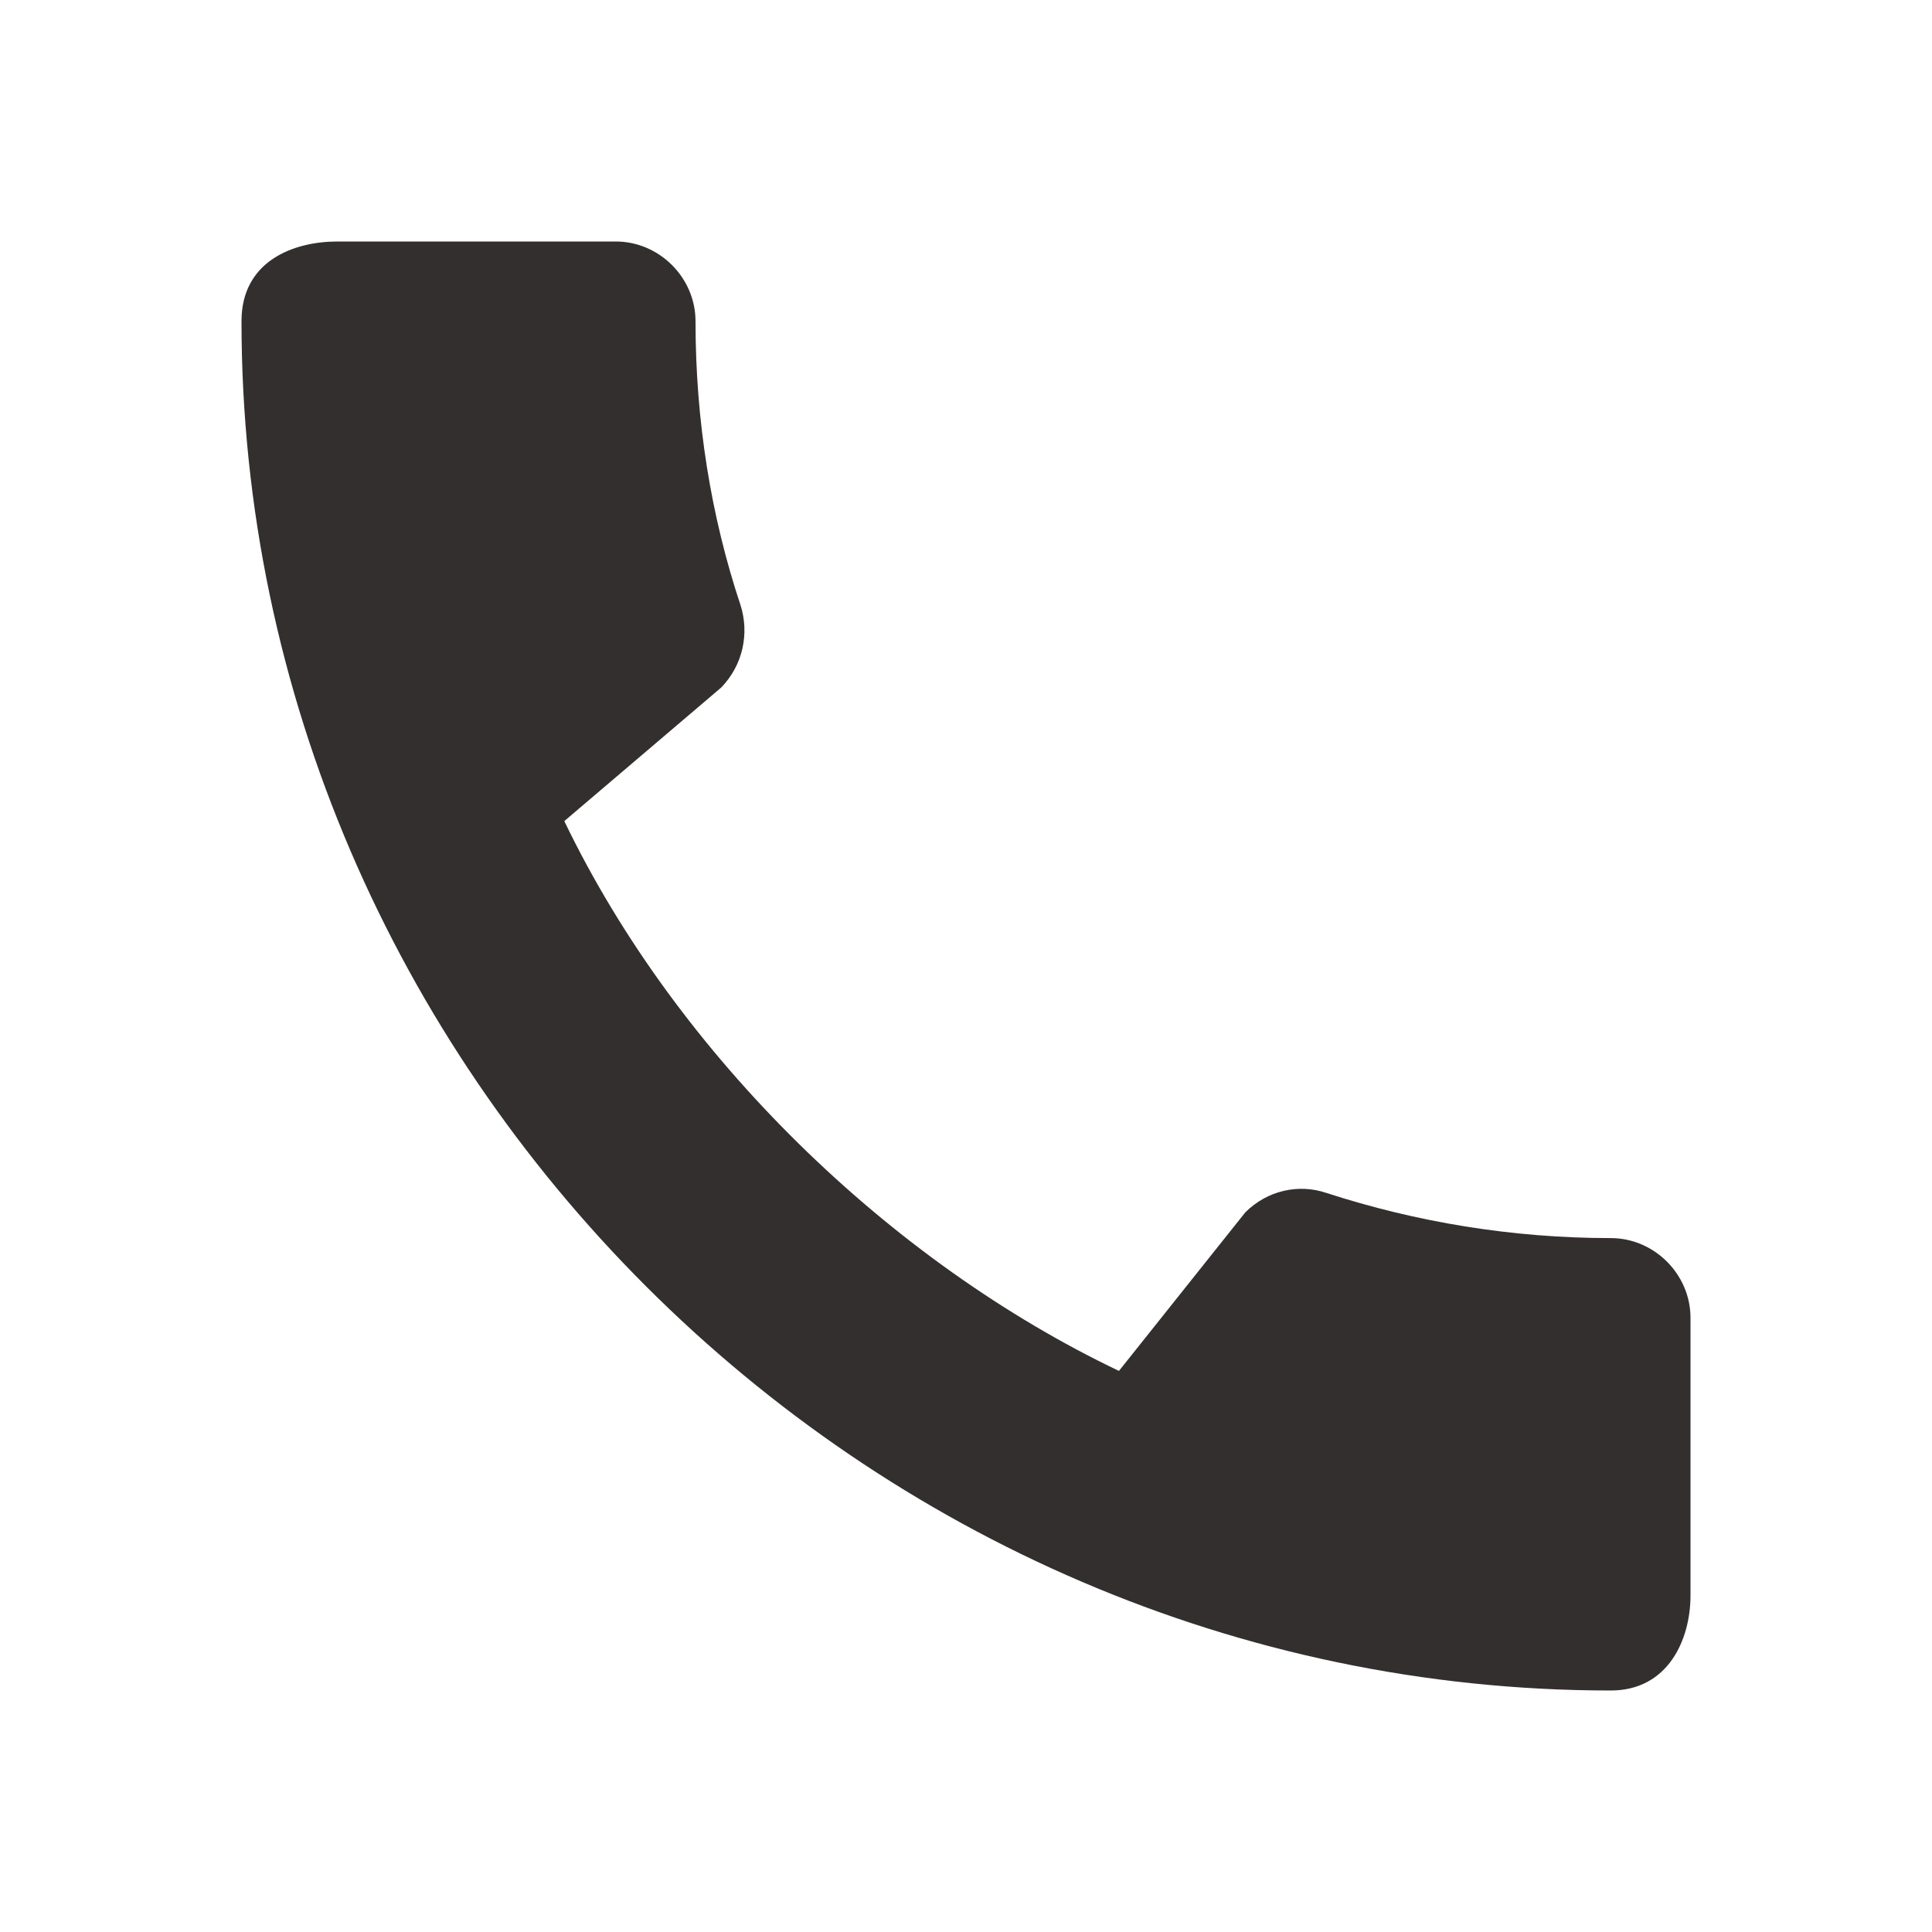
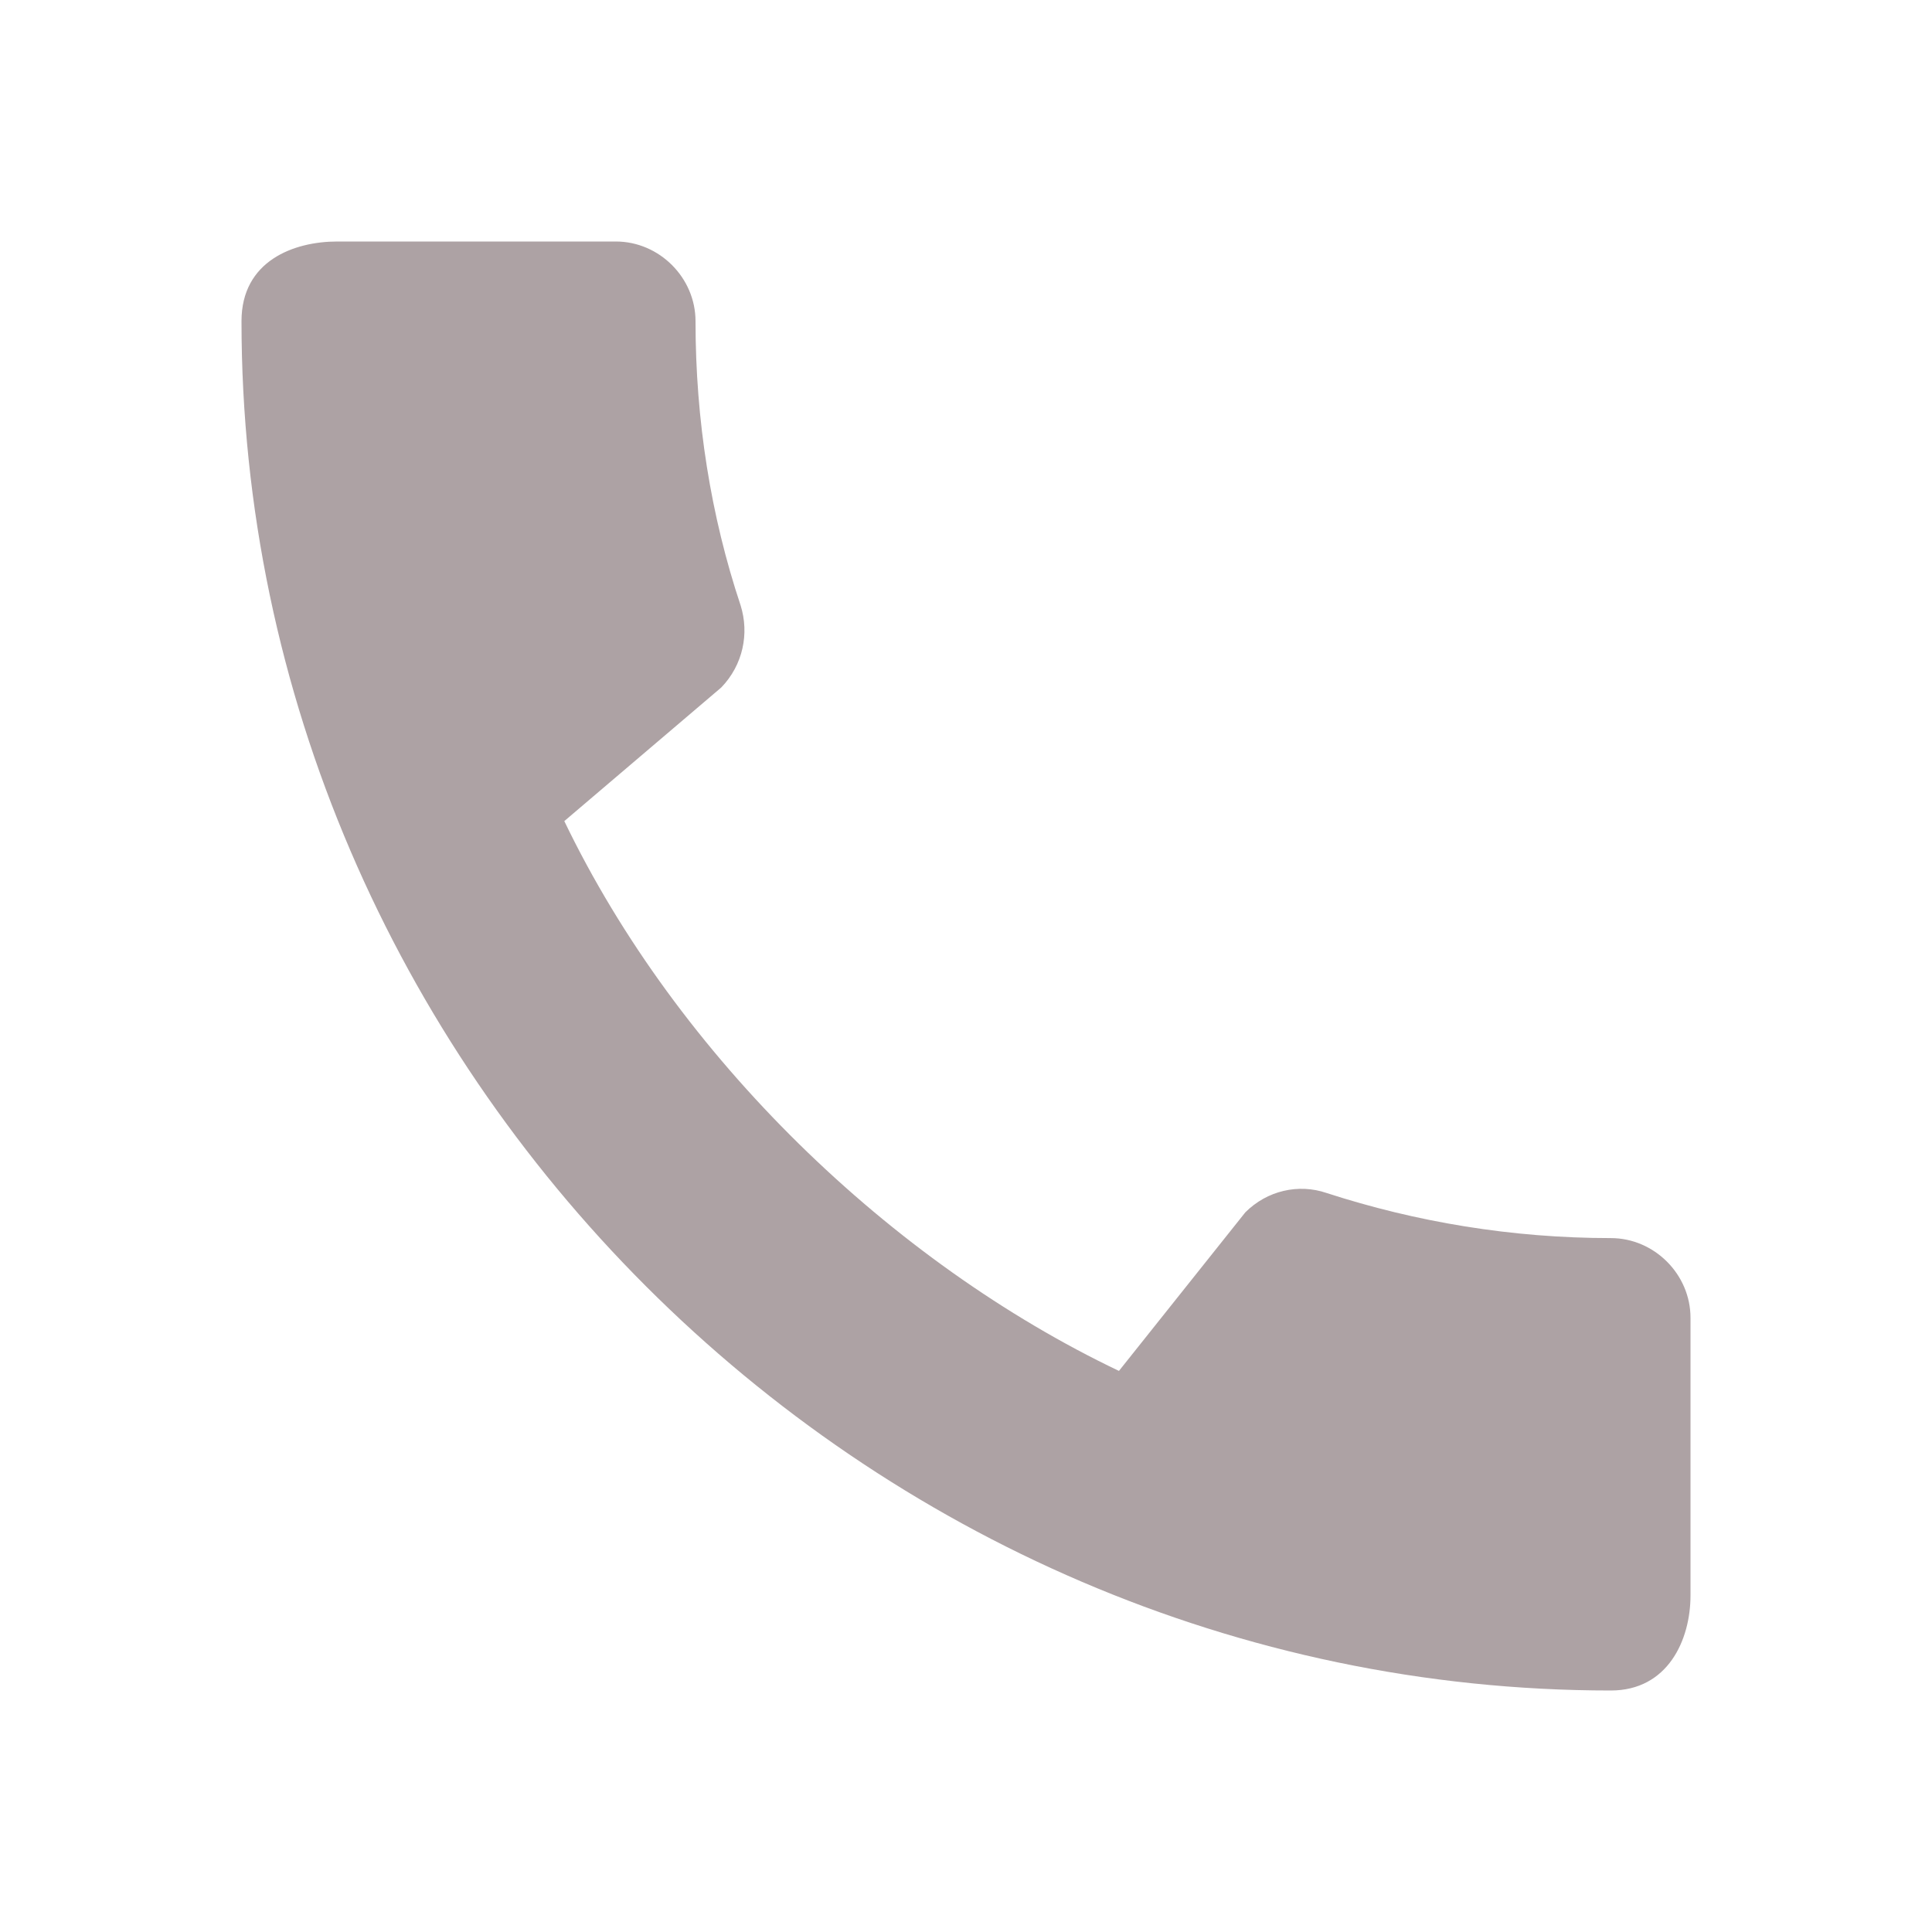
- <svg xmlns="http://www.w3.org/2000/svg" viewBox="0 0 24 24" fill="#342f2f" width="48px" height="48px">
+ <svg xmlns="http://www.w3.org/2000/svg" viewBox="0 0 24 24" fill="#ada2a4" width="48px" height="48px">
  <path d="M0 0h24v24H0z" fill="none" />
  <path d="M20.01 15.38c-1.23 0-2.42-.2-3.53-.56-.35-.12-.74-.03-1.01.24l-1.57 1.97c-2.83-1.35-5.48-3.9-6.89-6.83l1.95-1.66c.27-.28.35-.67.24-1.02-.37-1.11-.56-2.3-.56-3.53 0-.54-.45-.99-.99-.99H4.19C3.65 3 3 3.24 3 3.99 3 13.28 10.73 21 20.01 21c.71 0 .99-.63.99-1.18v-3.45c0-.54-.45-.99-.99-.99z" />
</svg>
